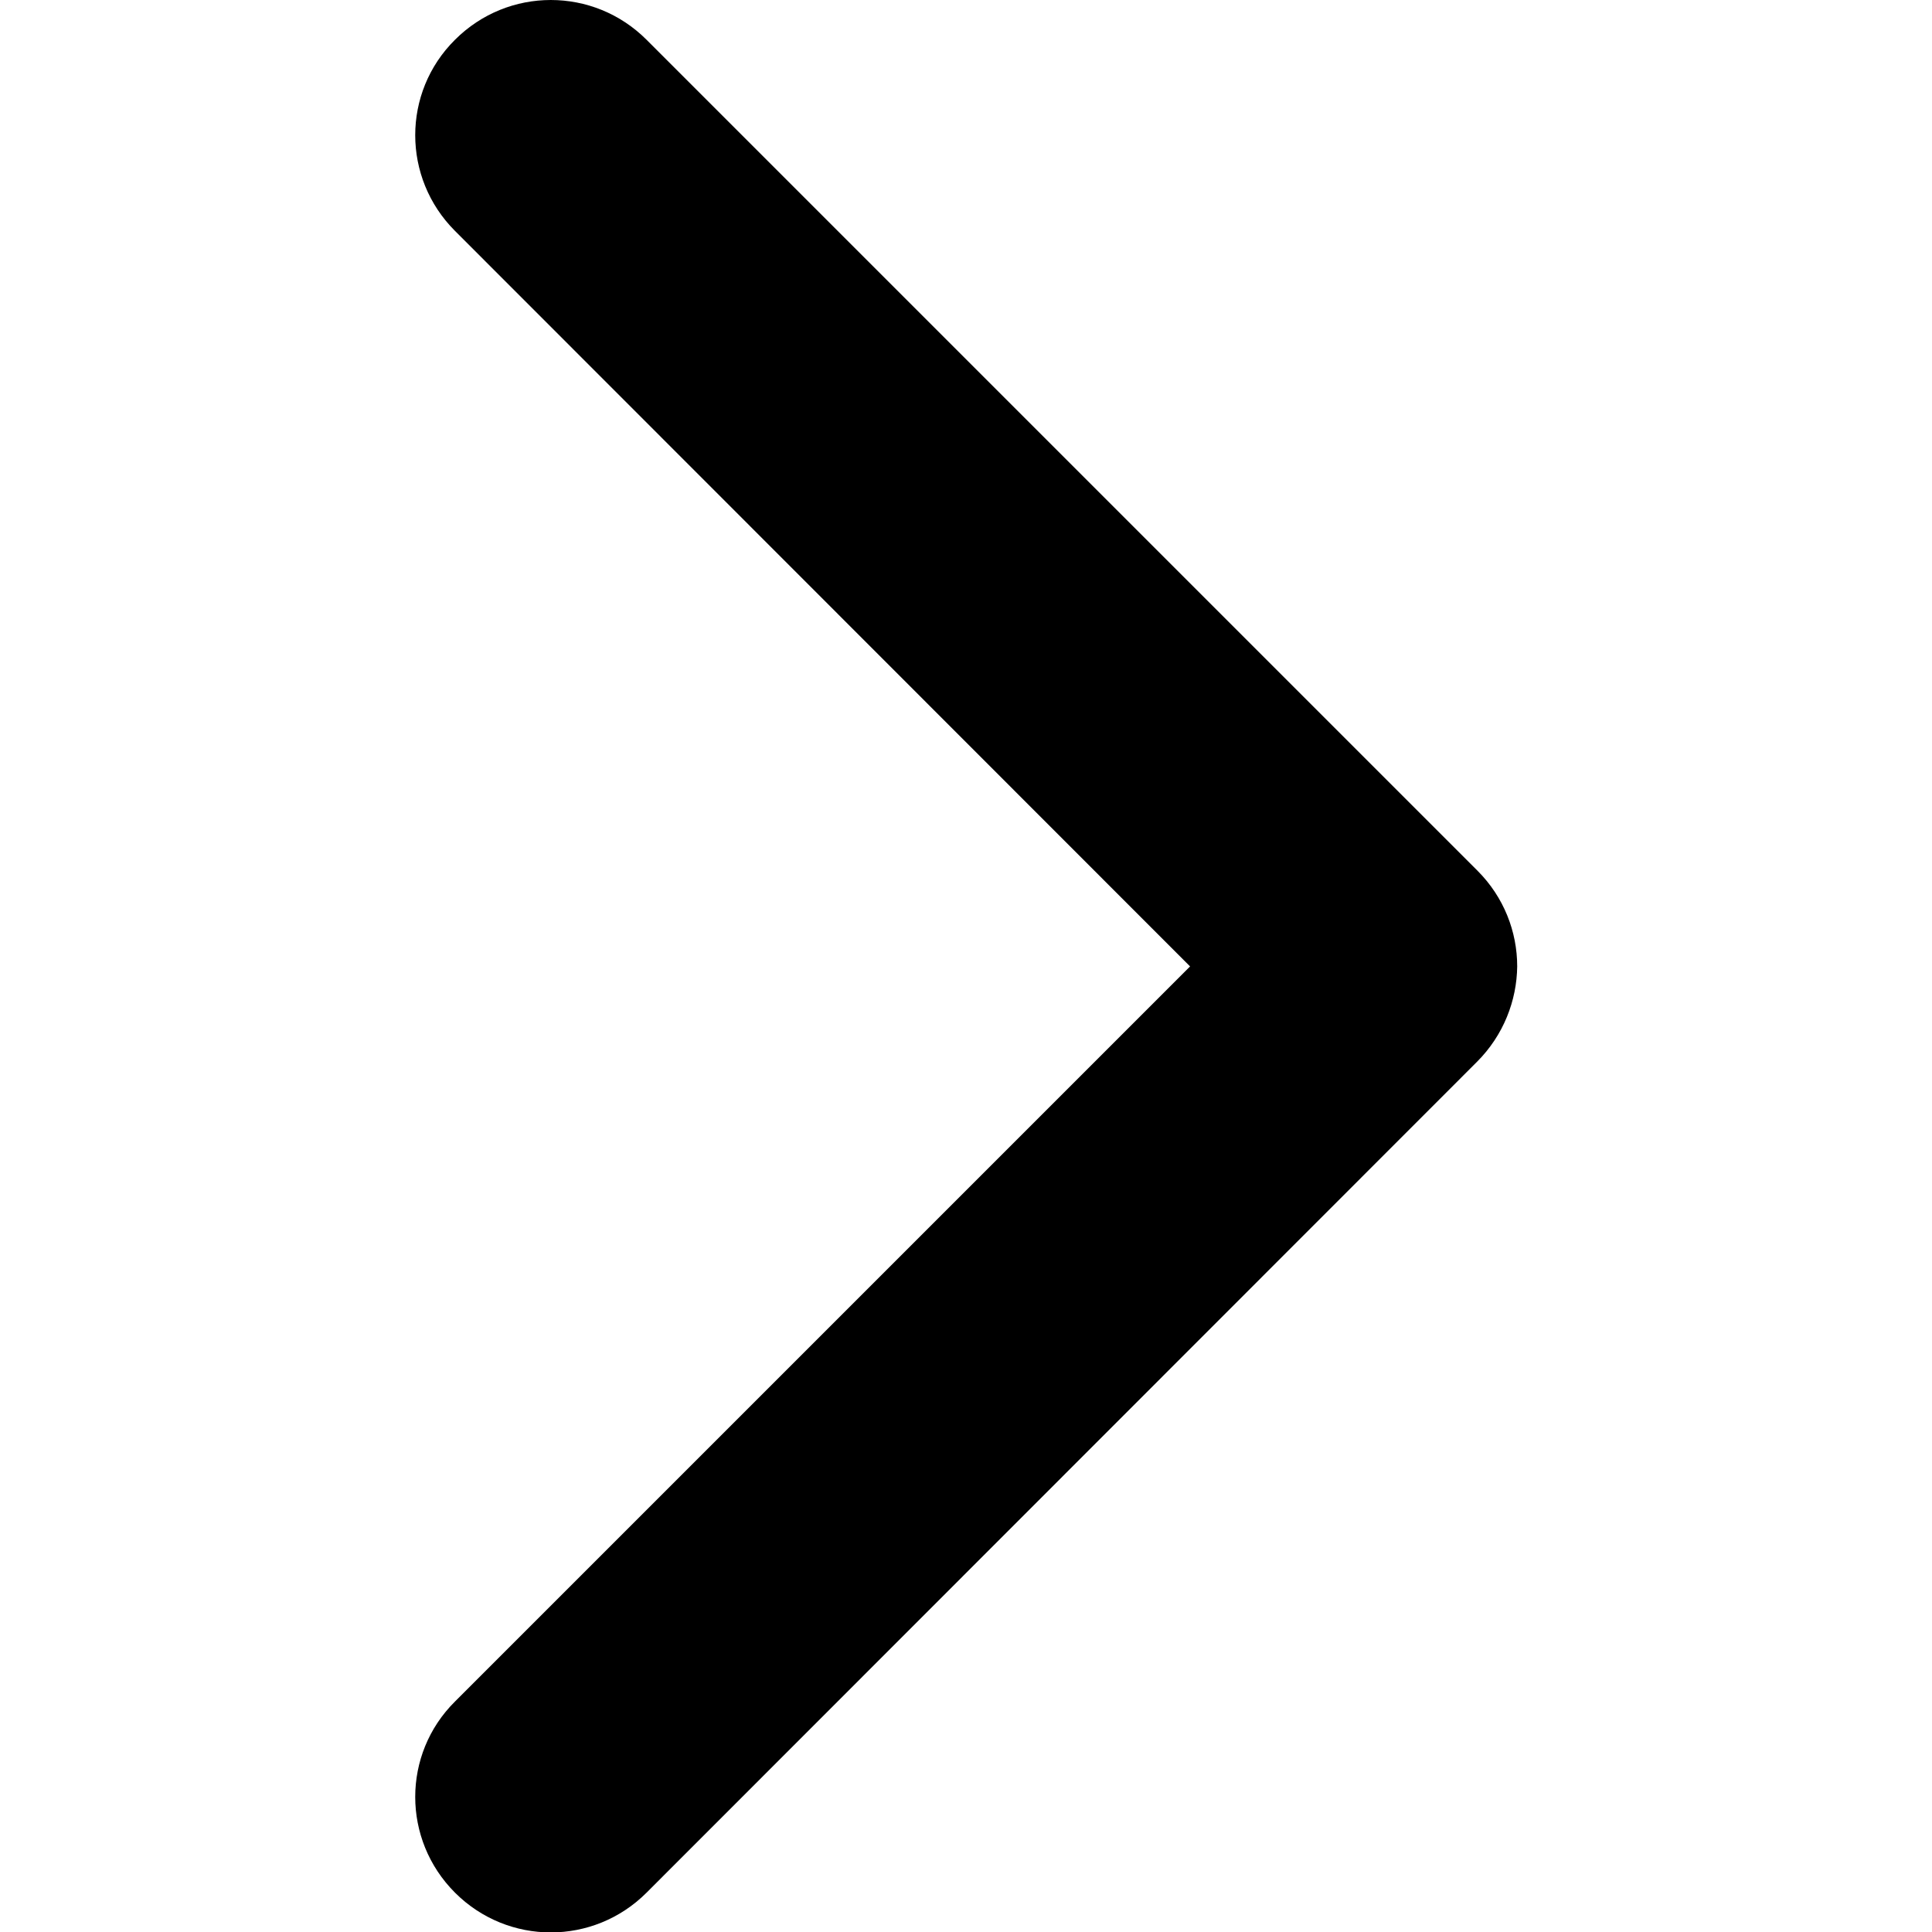
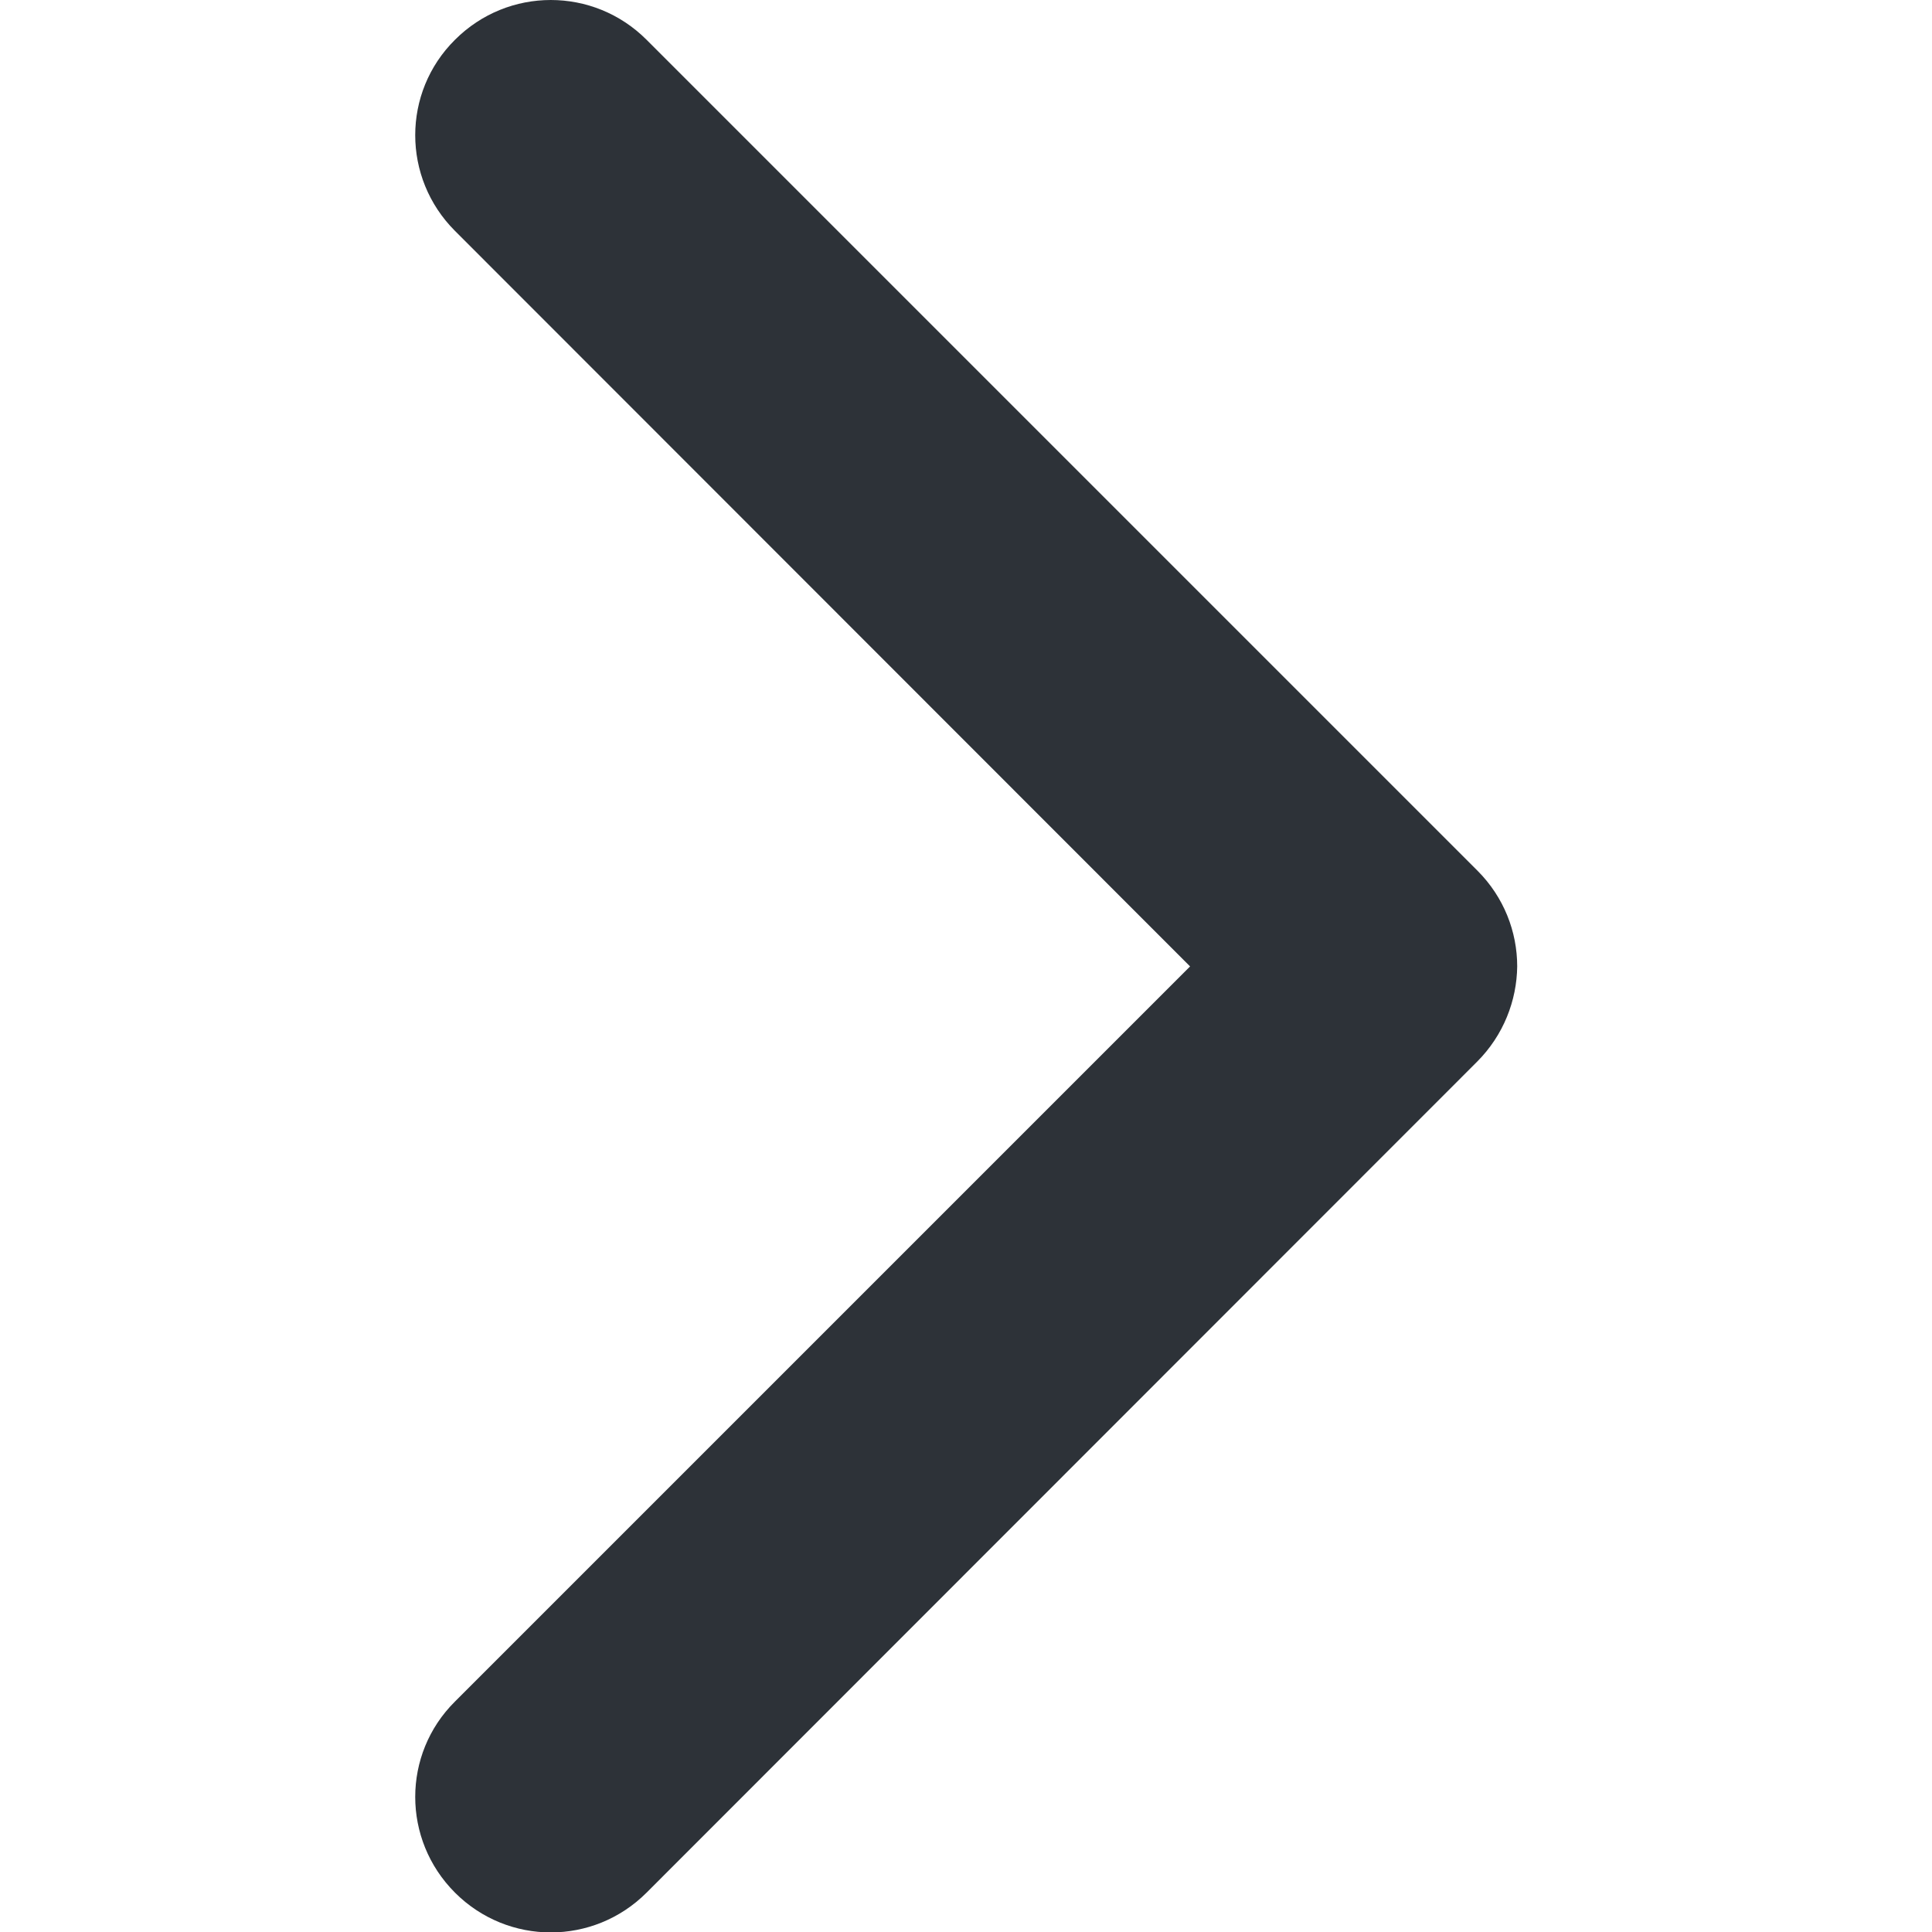
<svg xmlns="http://www.w3.org/2000/svg" version="1.1" id="Capa_1" x="0px" y="0px" viewBox="0 0 451.8 451.8" style="enable-background:new 0 0 451.8 451.8;" xml:space="preserve">
+   <style type="text/css">
+ 	.st0{fill:#2D3238;}
+ </style>
  <g>
-     <path d="M345.4,248.3L151.2,442.6c-12.4,12.4-32.4,12.4-44.8,0c-12.4-12.4-12.4-32.4,0-44.7l171.9-171.9L106.4,54   c-12.4-12.4-12.4-32.4,0-44.7c12.4-12.4,32.4-12.4,44.8,0l194.3,194.3c6.2,6.2,9.3,14.3,9.3,22.4   C354.7,234,351.6,242.1,345.4,248.3z" />
+     <path class="st0" d="M345.4,248.3L151.2,442.6c-12.4,12.4-32.4,12.4-44.8,0s-12.4-32.4,0-44.7L278.3,226L106.4,54   C94,41.6,94,21.6,106.4,9.3c12.4-12.4,32.4-12.4,44.8,0l194.3,194.3c6.2,6.2,9.3,14.3,9.3,22.4C354.7,234,351.6,242.1,345.4,248.3z   " />
  </g>
</svg>
